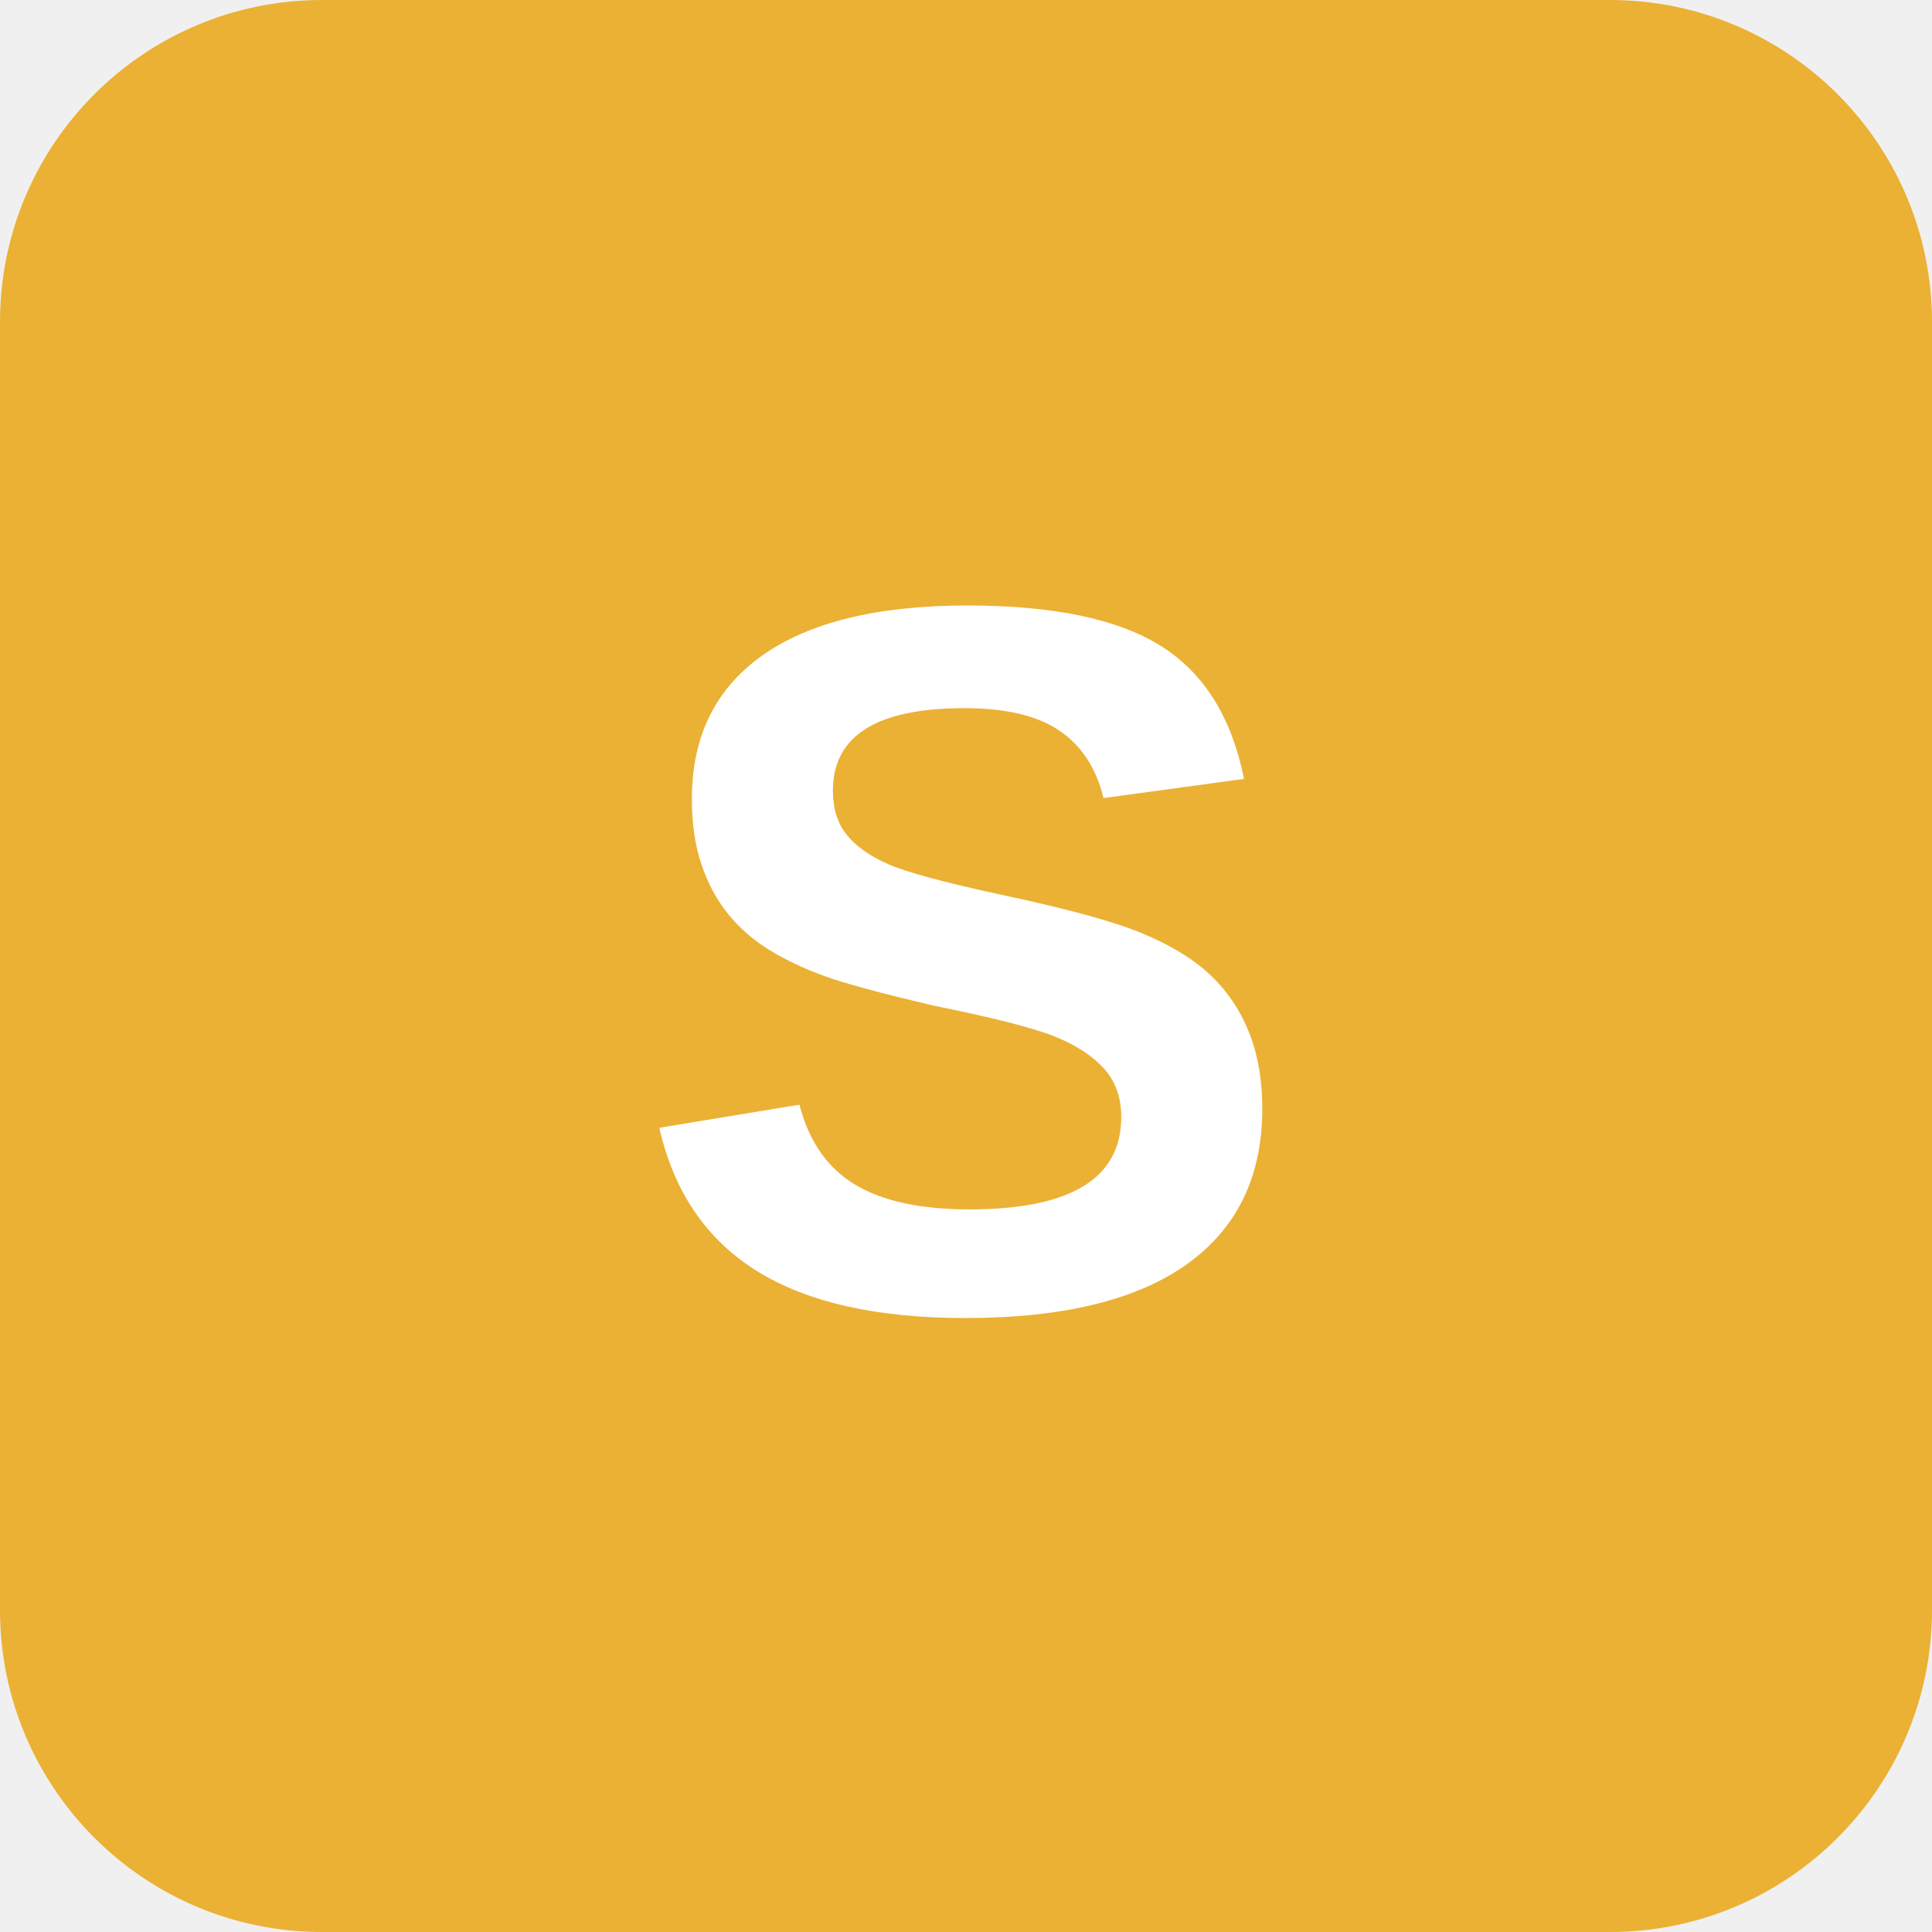
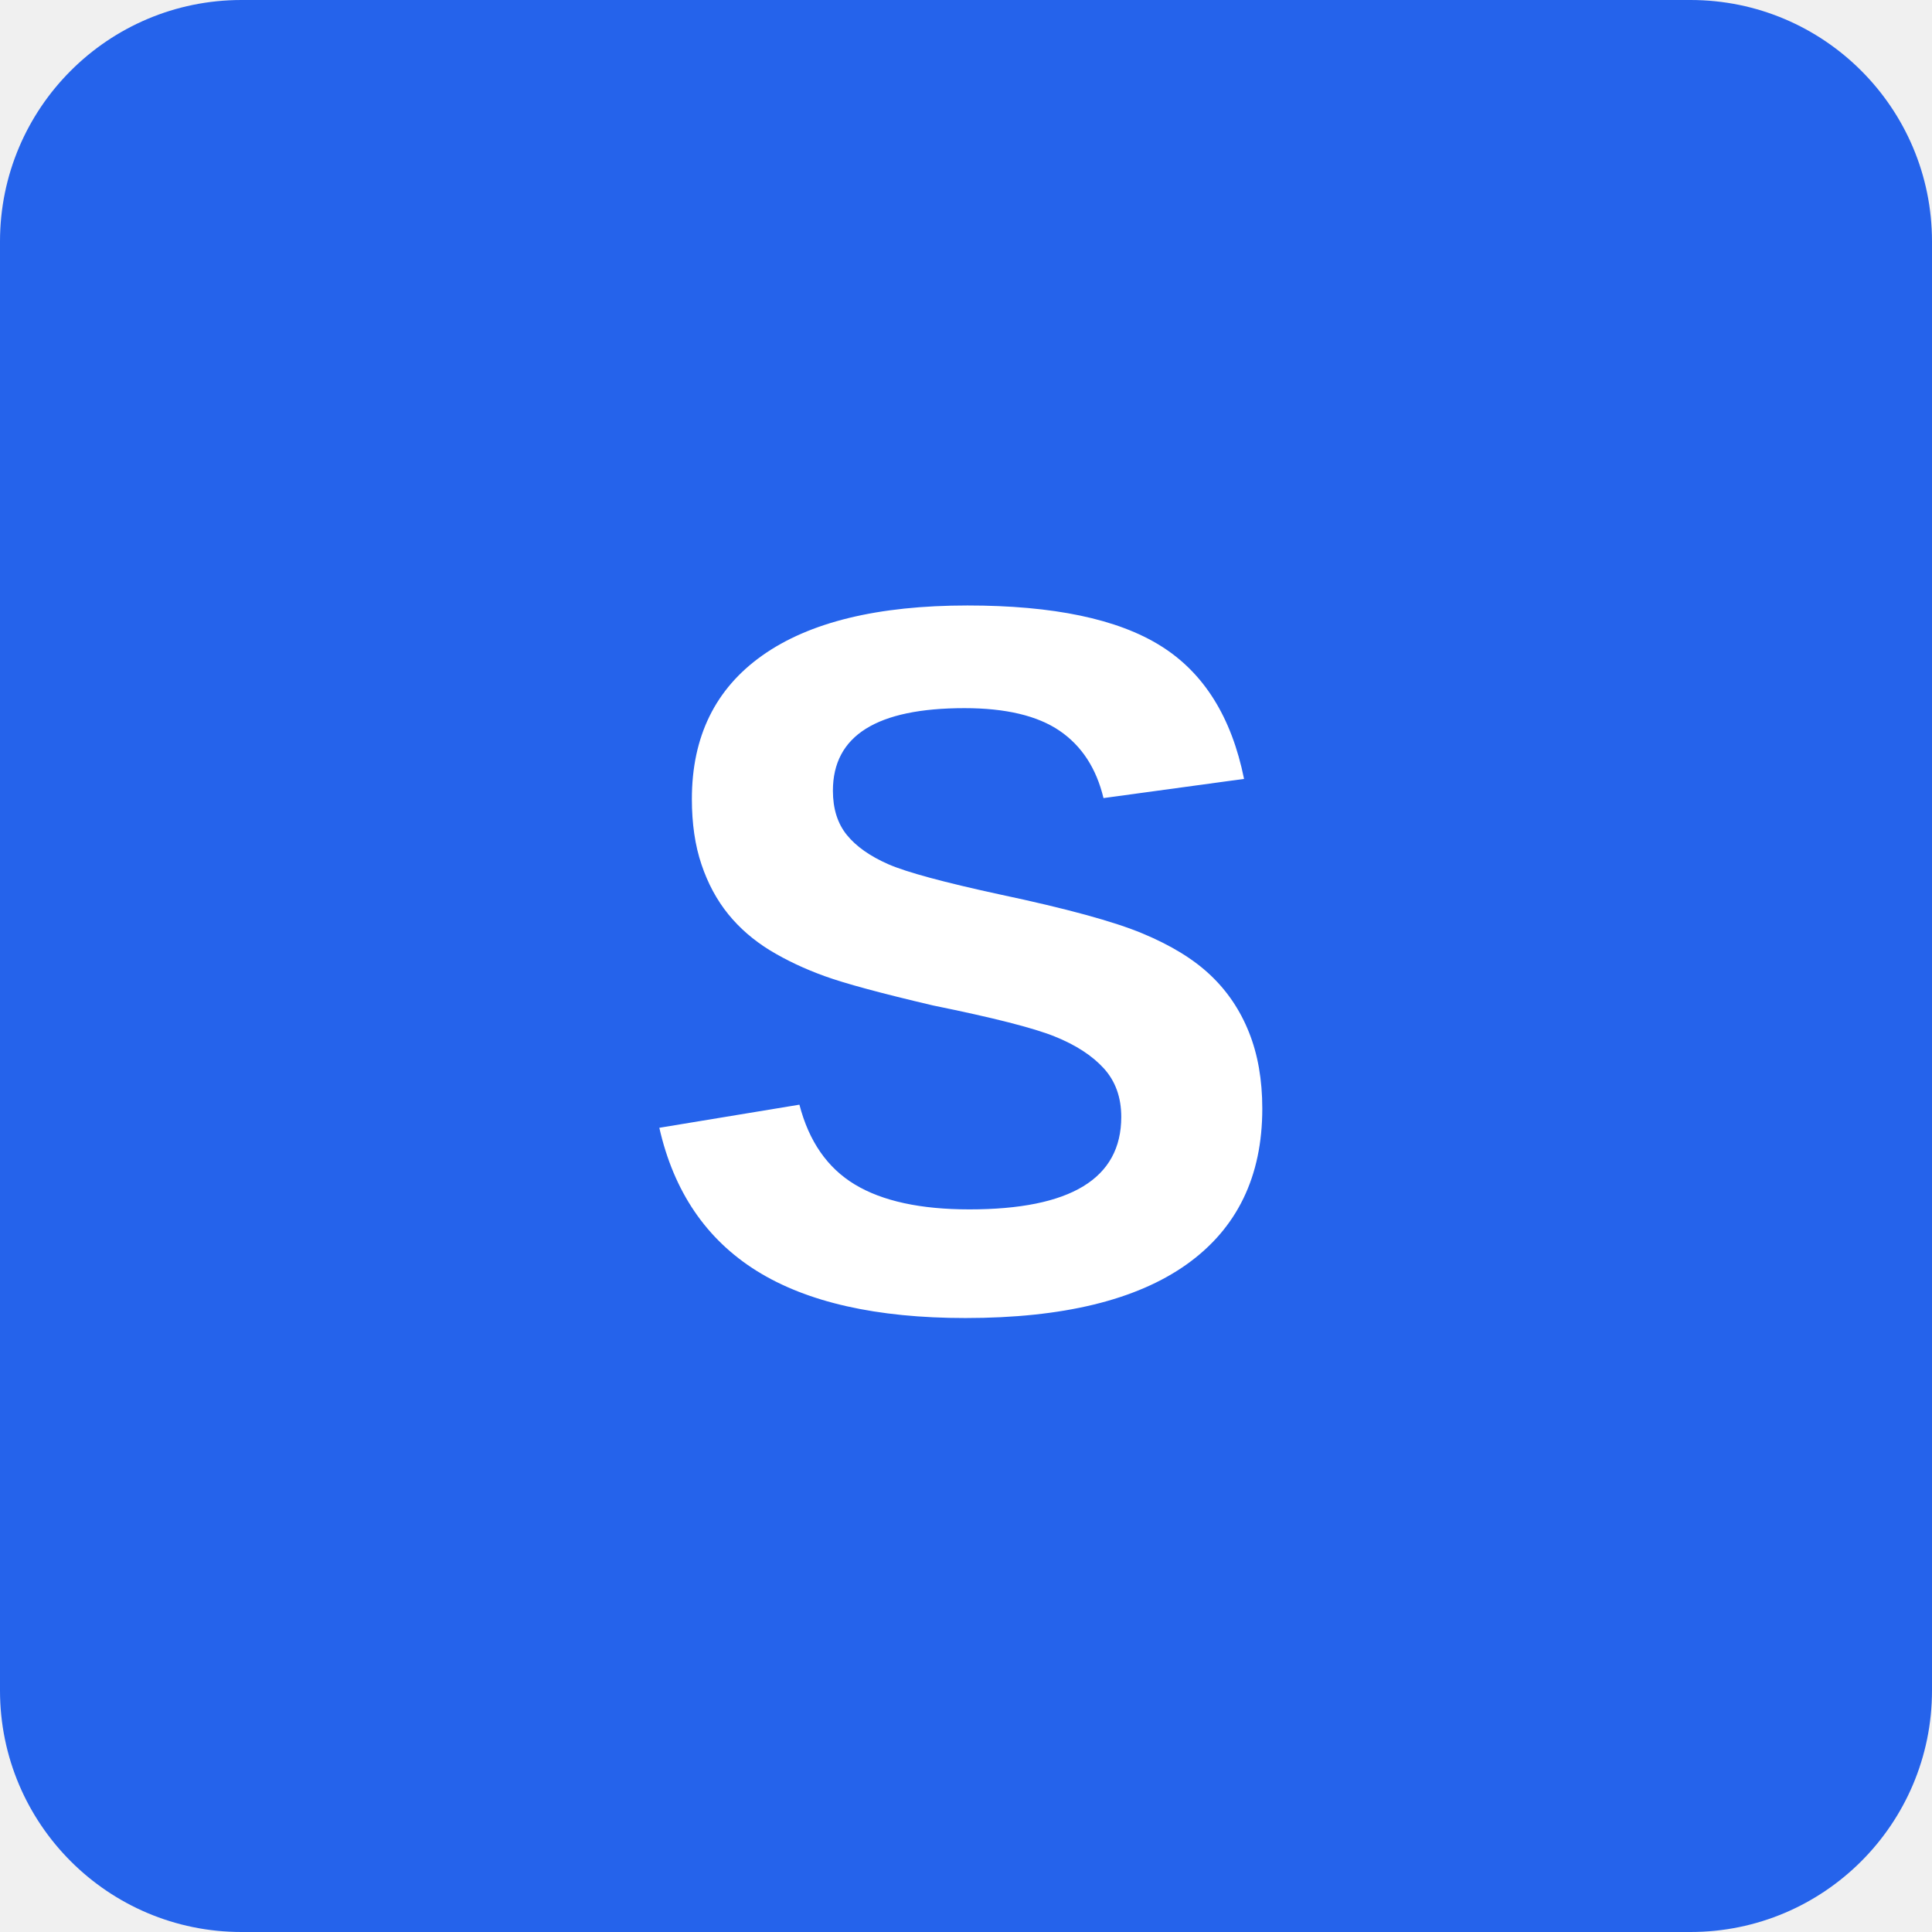
<svg xmlns="http://www.w3.org/2000/svg" width="192" height="192" viewBox="0 0 192 192">
-   <rect width="192" height="192" rx="32" fill="#ebb134" />
-   <text x="96" y="130" font-family="Arial" font-size="100" font-weight="bold" fill="white" text-anchor="middle">S</text>
+   <rect width="192" height="192" rx="24" fill="#2563eb" />
+   <text x="96" y="130" font-family="Arial,sans-serif" font-size="100" font-weight="bold" fill="white" text-anchor="middle">S</text>
</svg>
